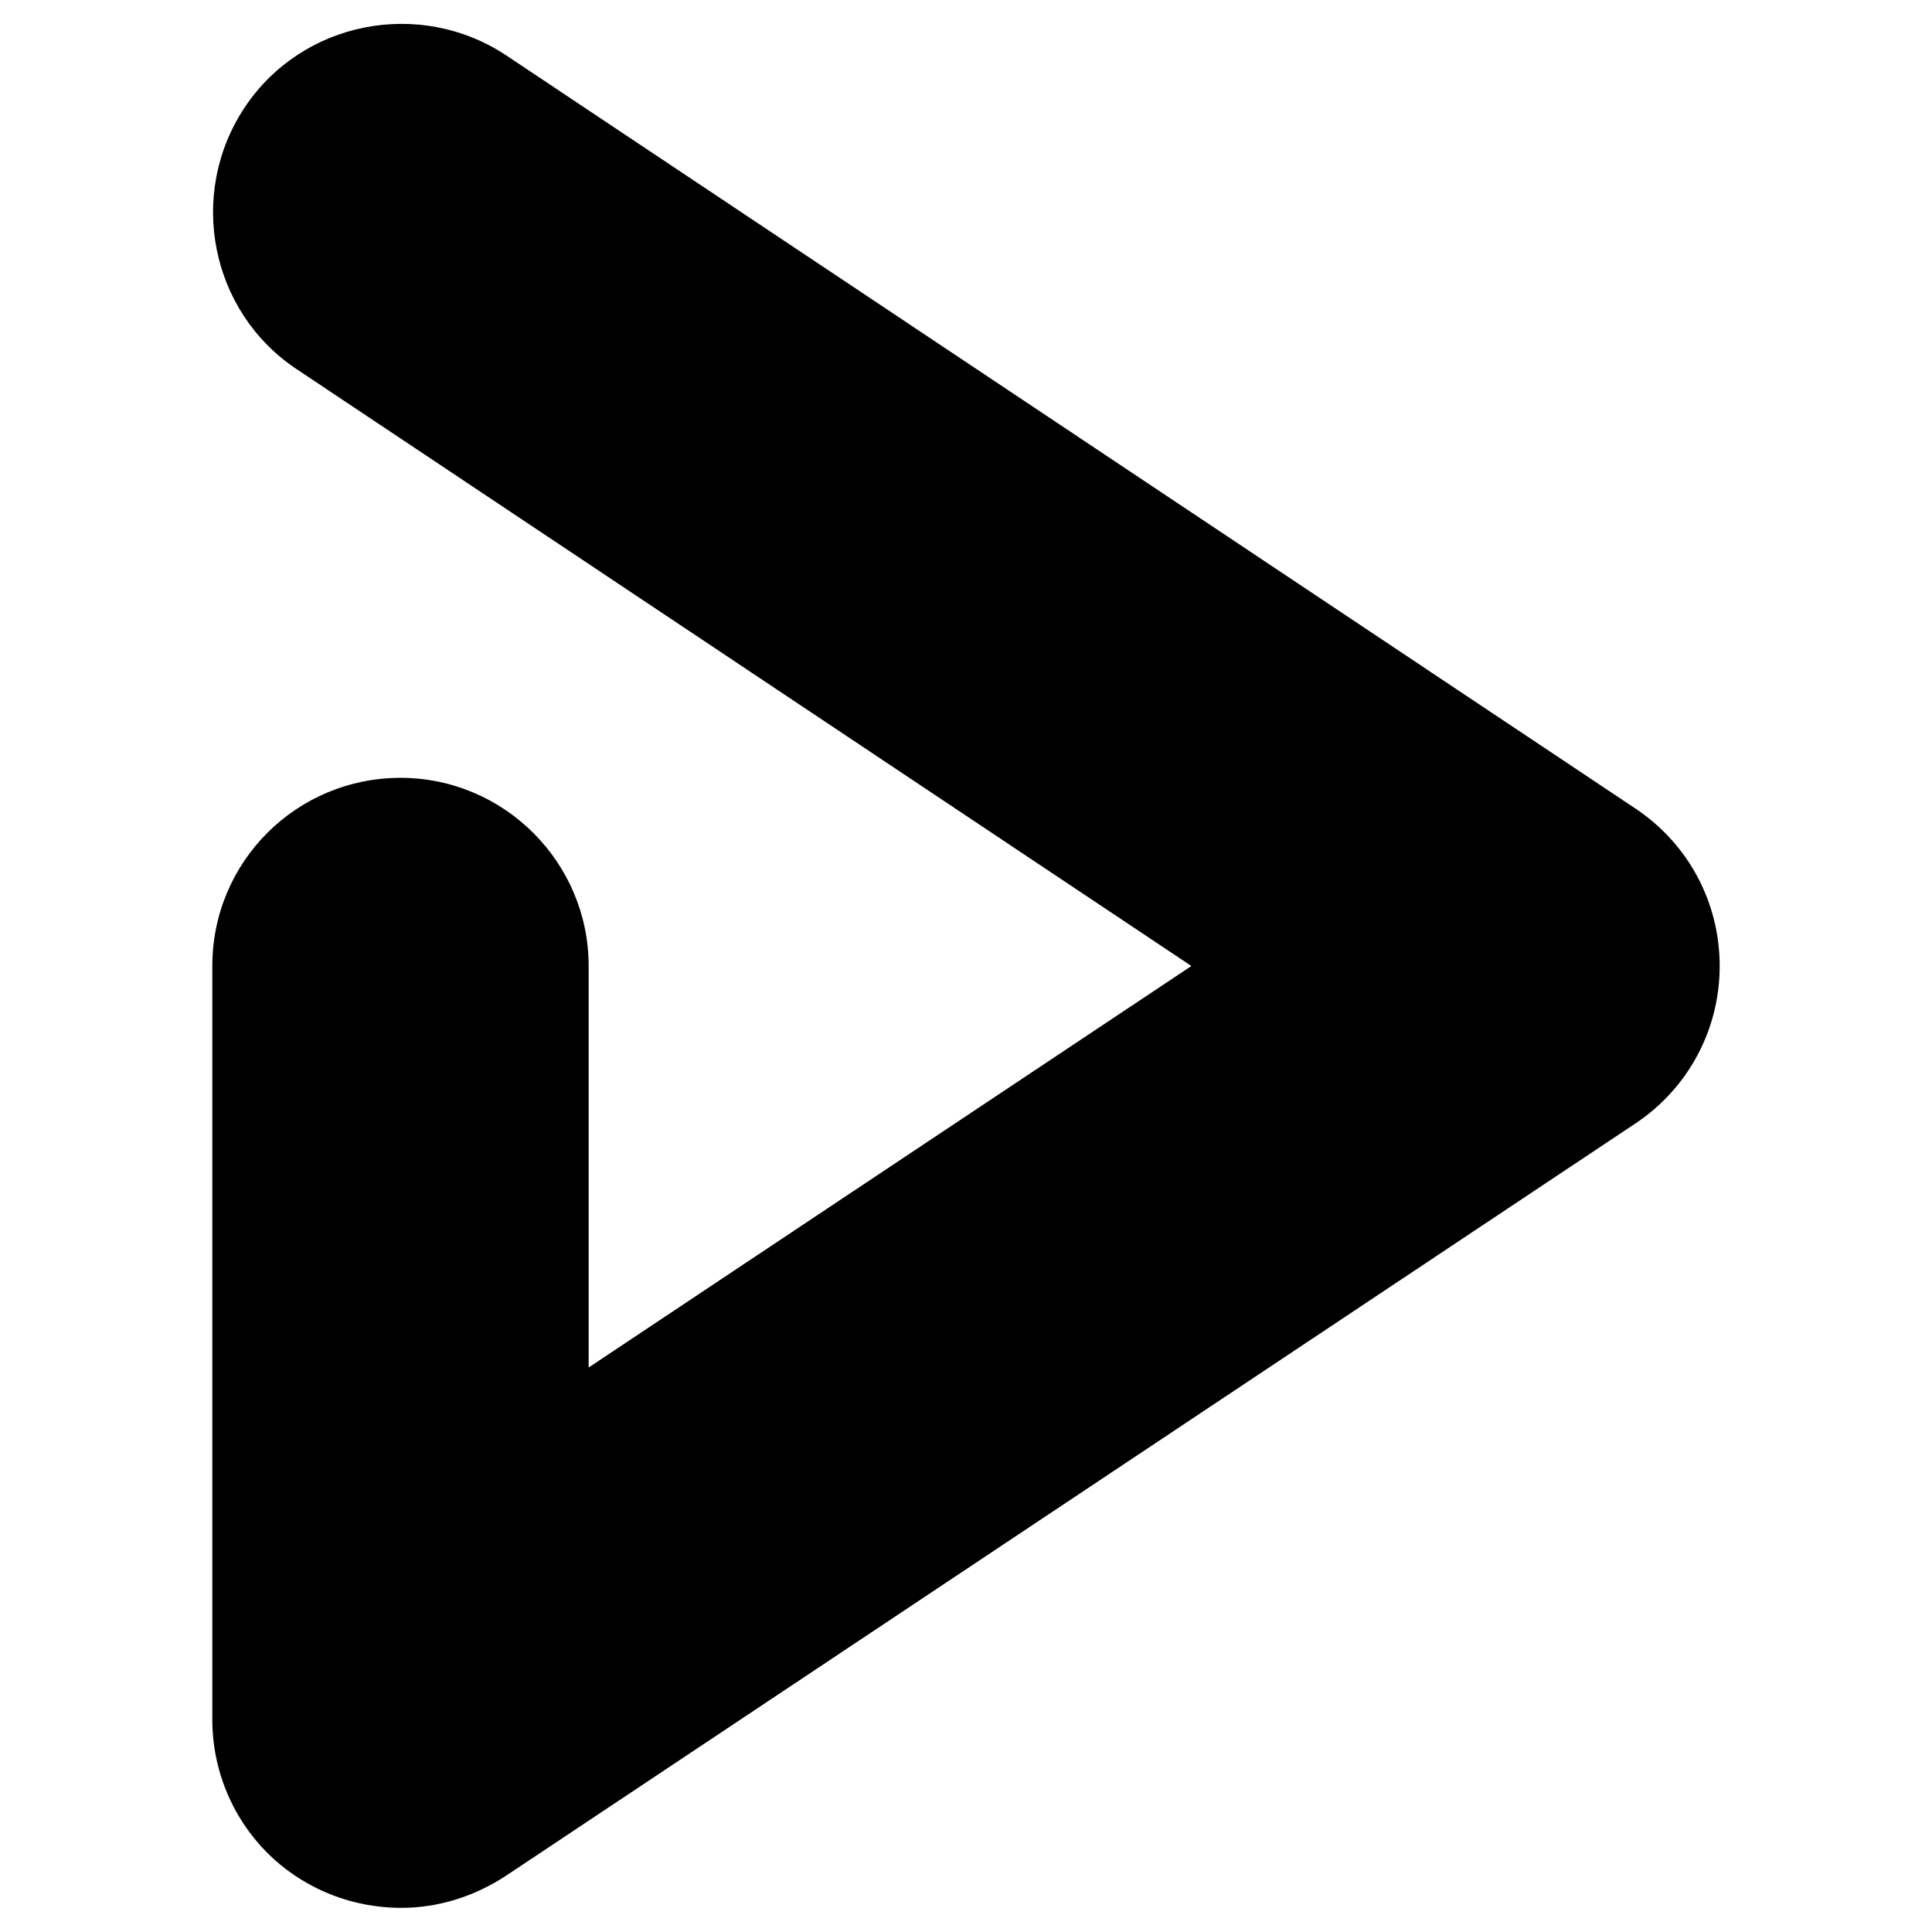
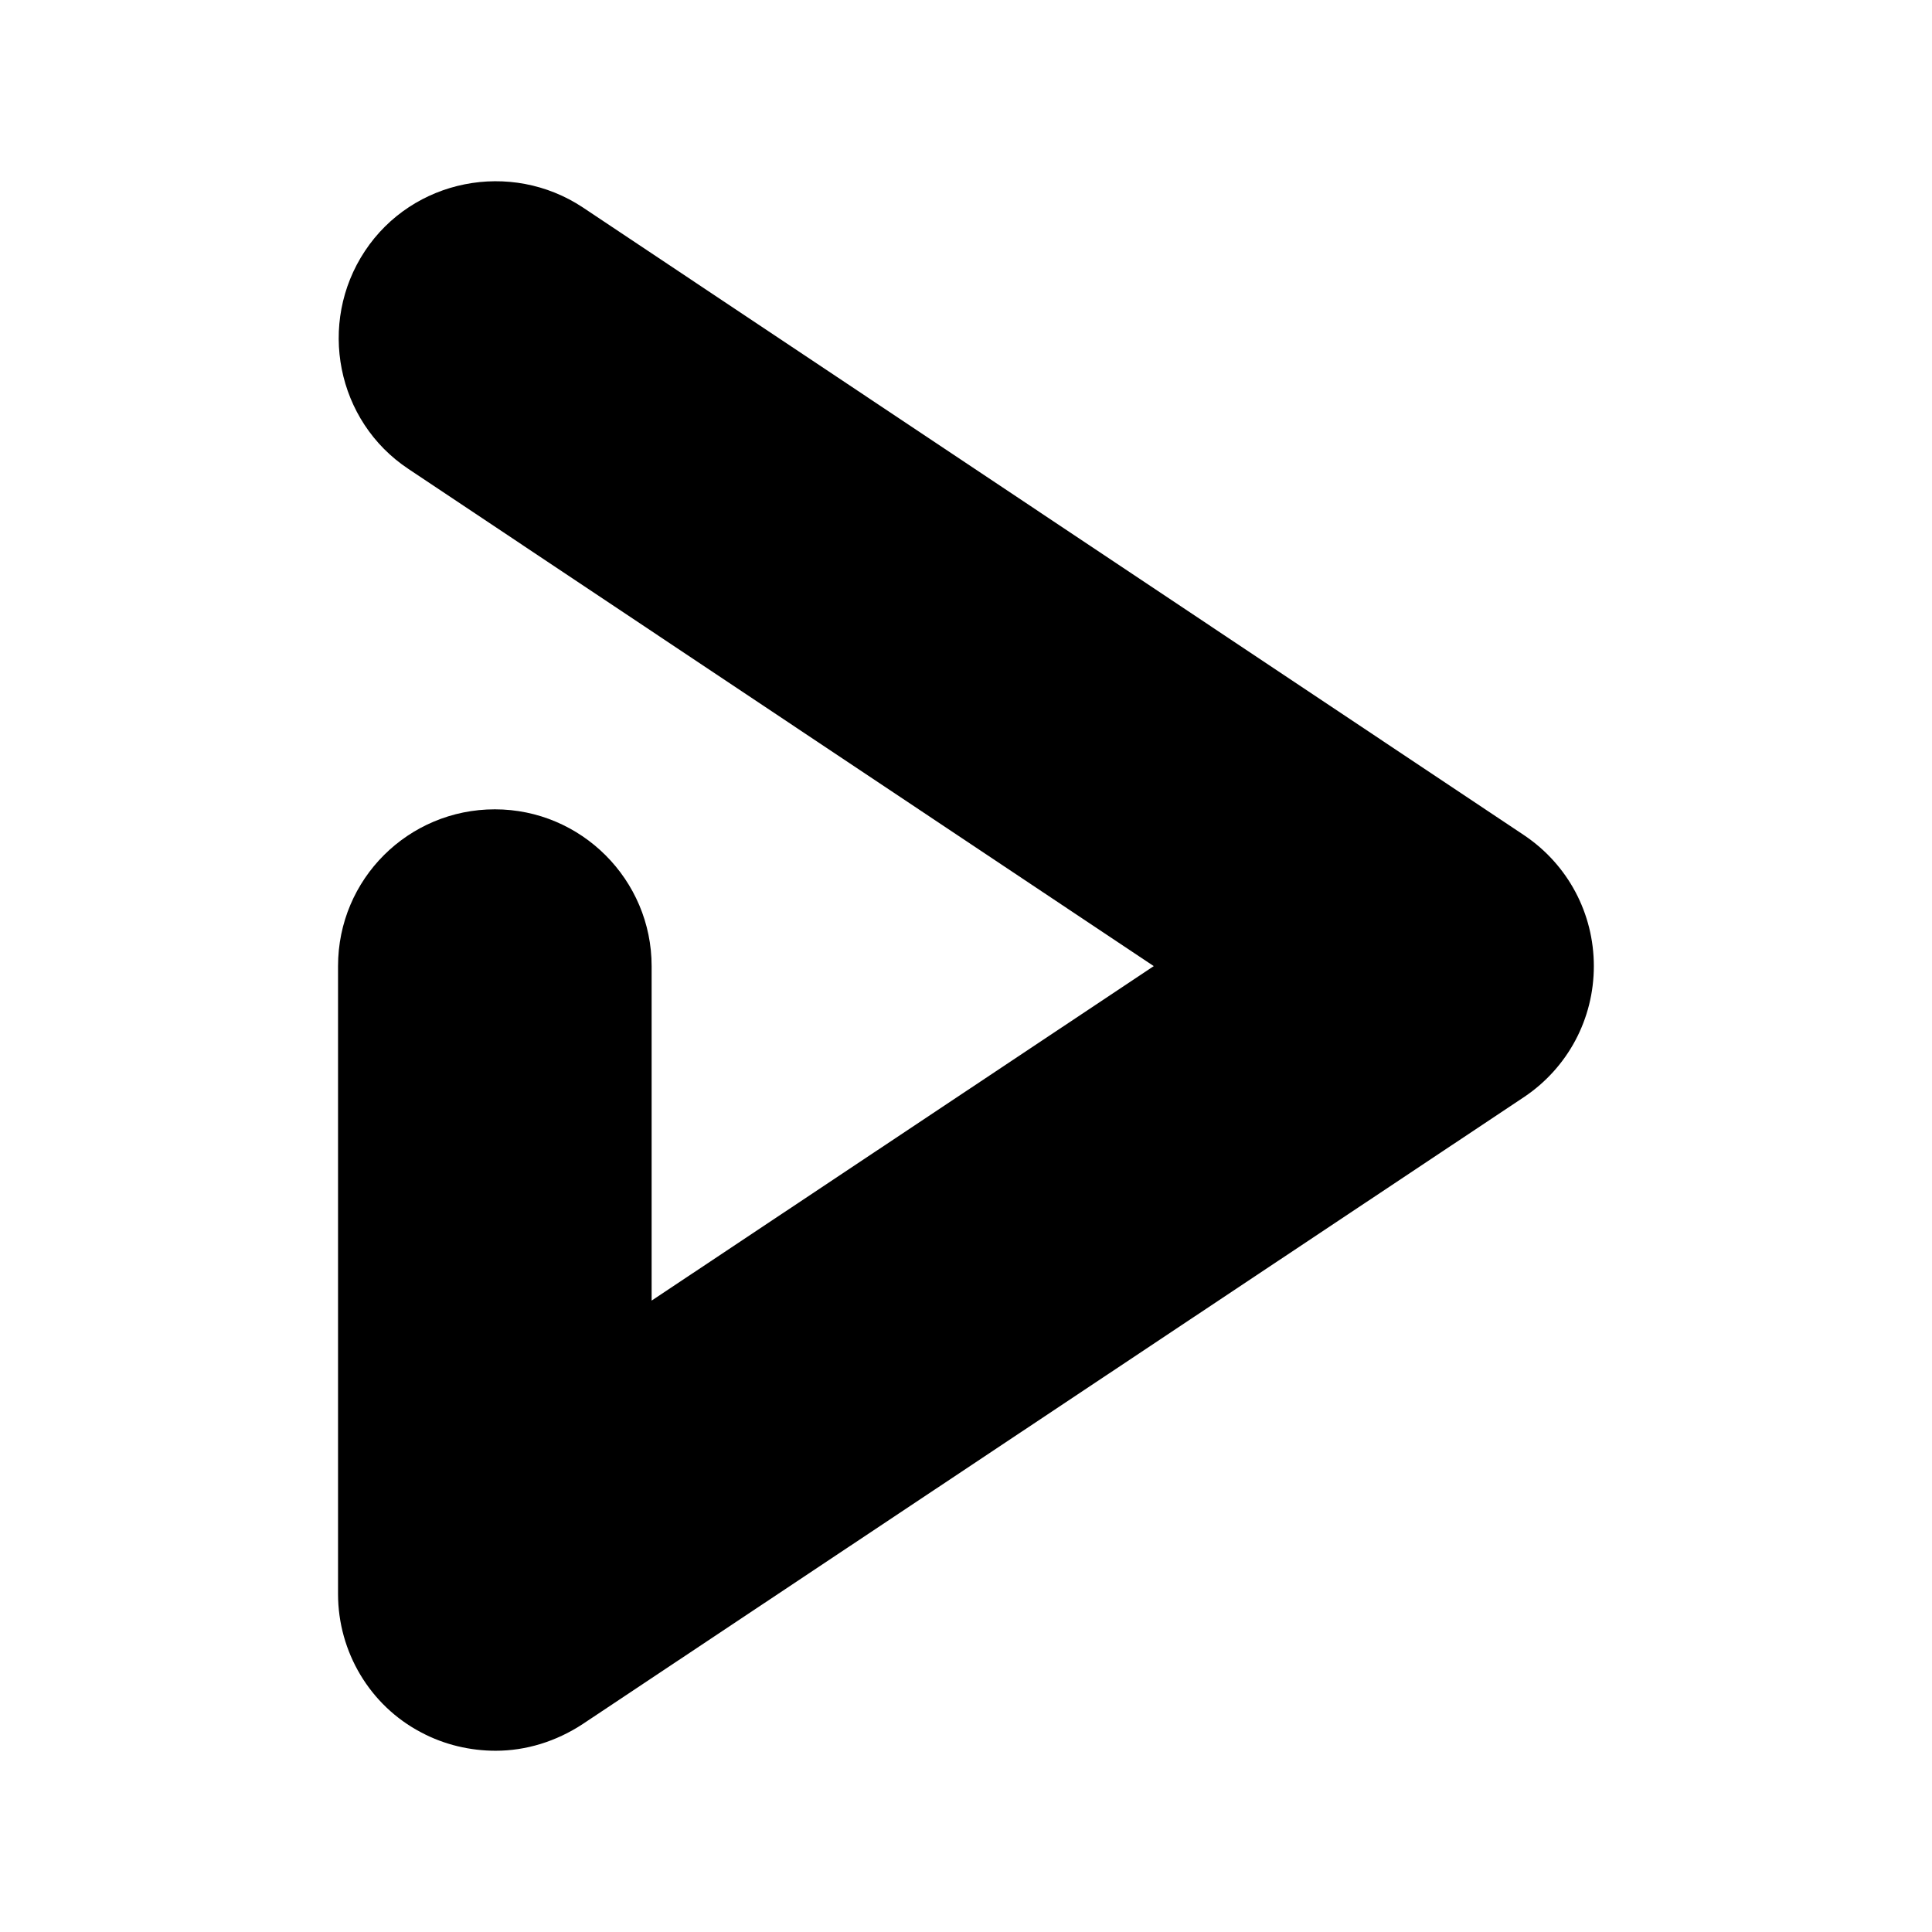
- <svg xmlns="http://www.w3.org/2000/svg" version="1.1" id="Layer_1" x="0px" y="0px" viewBox="0 0 192 192" style="enable-background:new 0 0 192 192;" xml:space="preserve">
-   <g>
-     <path d="M39.9,189.6c-3,0-6.1-0.7-8.9-2.2c-6.1-3.2-9.9-9.6-9.9-16.5V96c0-10.4,8.4-18.7,18.7-18.7S58.5,85.7,58.5,96v39.9   L118.4,96L29.5,36.7c-8.6-5.7-10.9-17.4-5.2-26c5.7-8.6,17.4-10.9,26-5.2l112.3,74.9c5.2,3.5,8.3,9.3,8.3,15.6s-3.1,12.1-8.3,15.6   L50.3,186.4C47.1,188.5,43.5,189.6,39.9,189.6z" />
+ <svg xmlns="http://www.w3.org/2000/svg" width="32" height="32">
+   <g stroke="null" id="svg_1">
+     <path stroke="null" id="svg_2" d="m8.21,28.998c-0.417,0 -0.847,-0.097 -1.236,-0.305c-0.847,-0.444 -1.375,-1.333 -1.375,-2.291l0,-10.4c0,-1.444 1.166,-2.597 2.597,-2.597s2.597,1.166 2.597,2.597l0,5.54l8.317,-5.54l-12.344,-8.234c-1.194,-0.791 -1.513,-2.416 -0.722,-3.61c0.791,-1.194 2.416,-1.513 3.61,-0.722l15.593,10.4c0.722,0.486 1.152,1.291 1.152,2.166s-0.43,1.68 -1.152,2.166l-15.593,10.386c-0.444,0.292 -0.944,0.444 -1.444,0.444z" />
  </g>
</svg>
